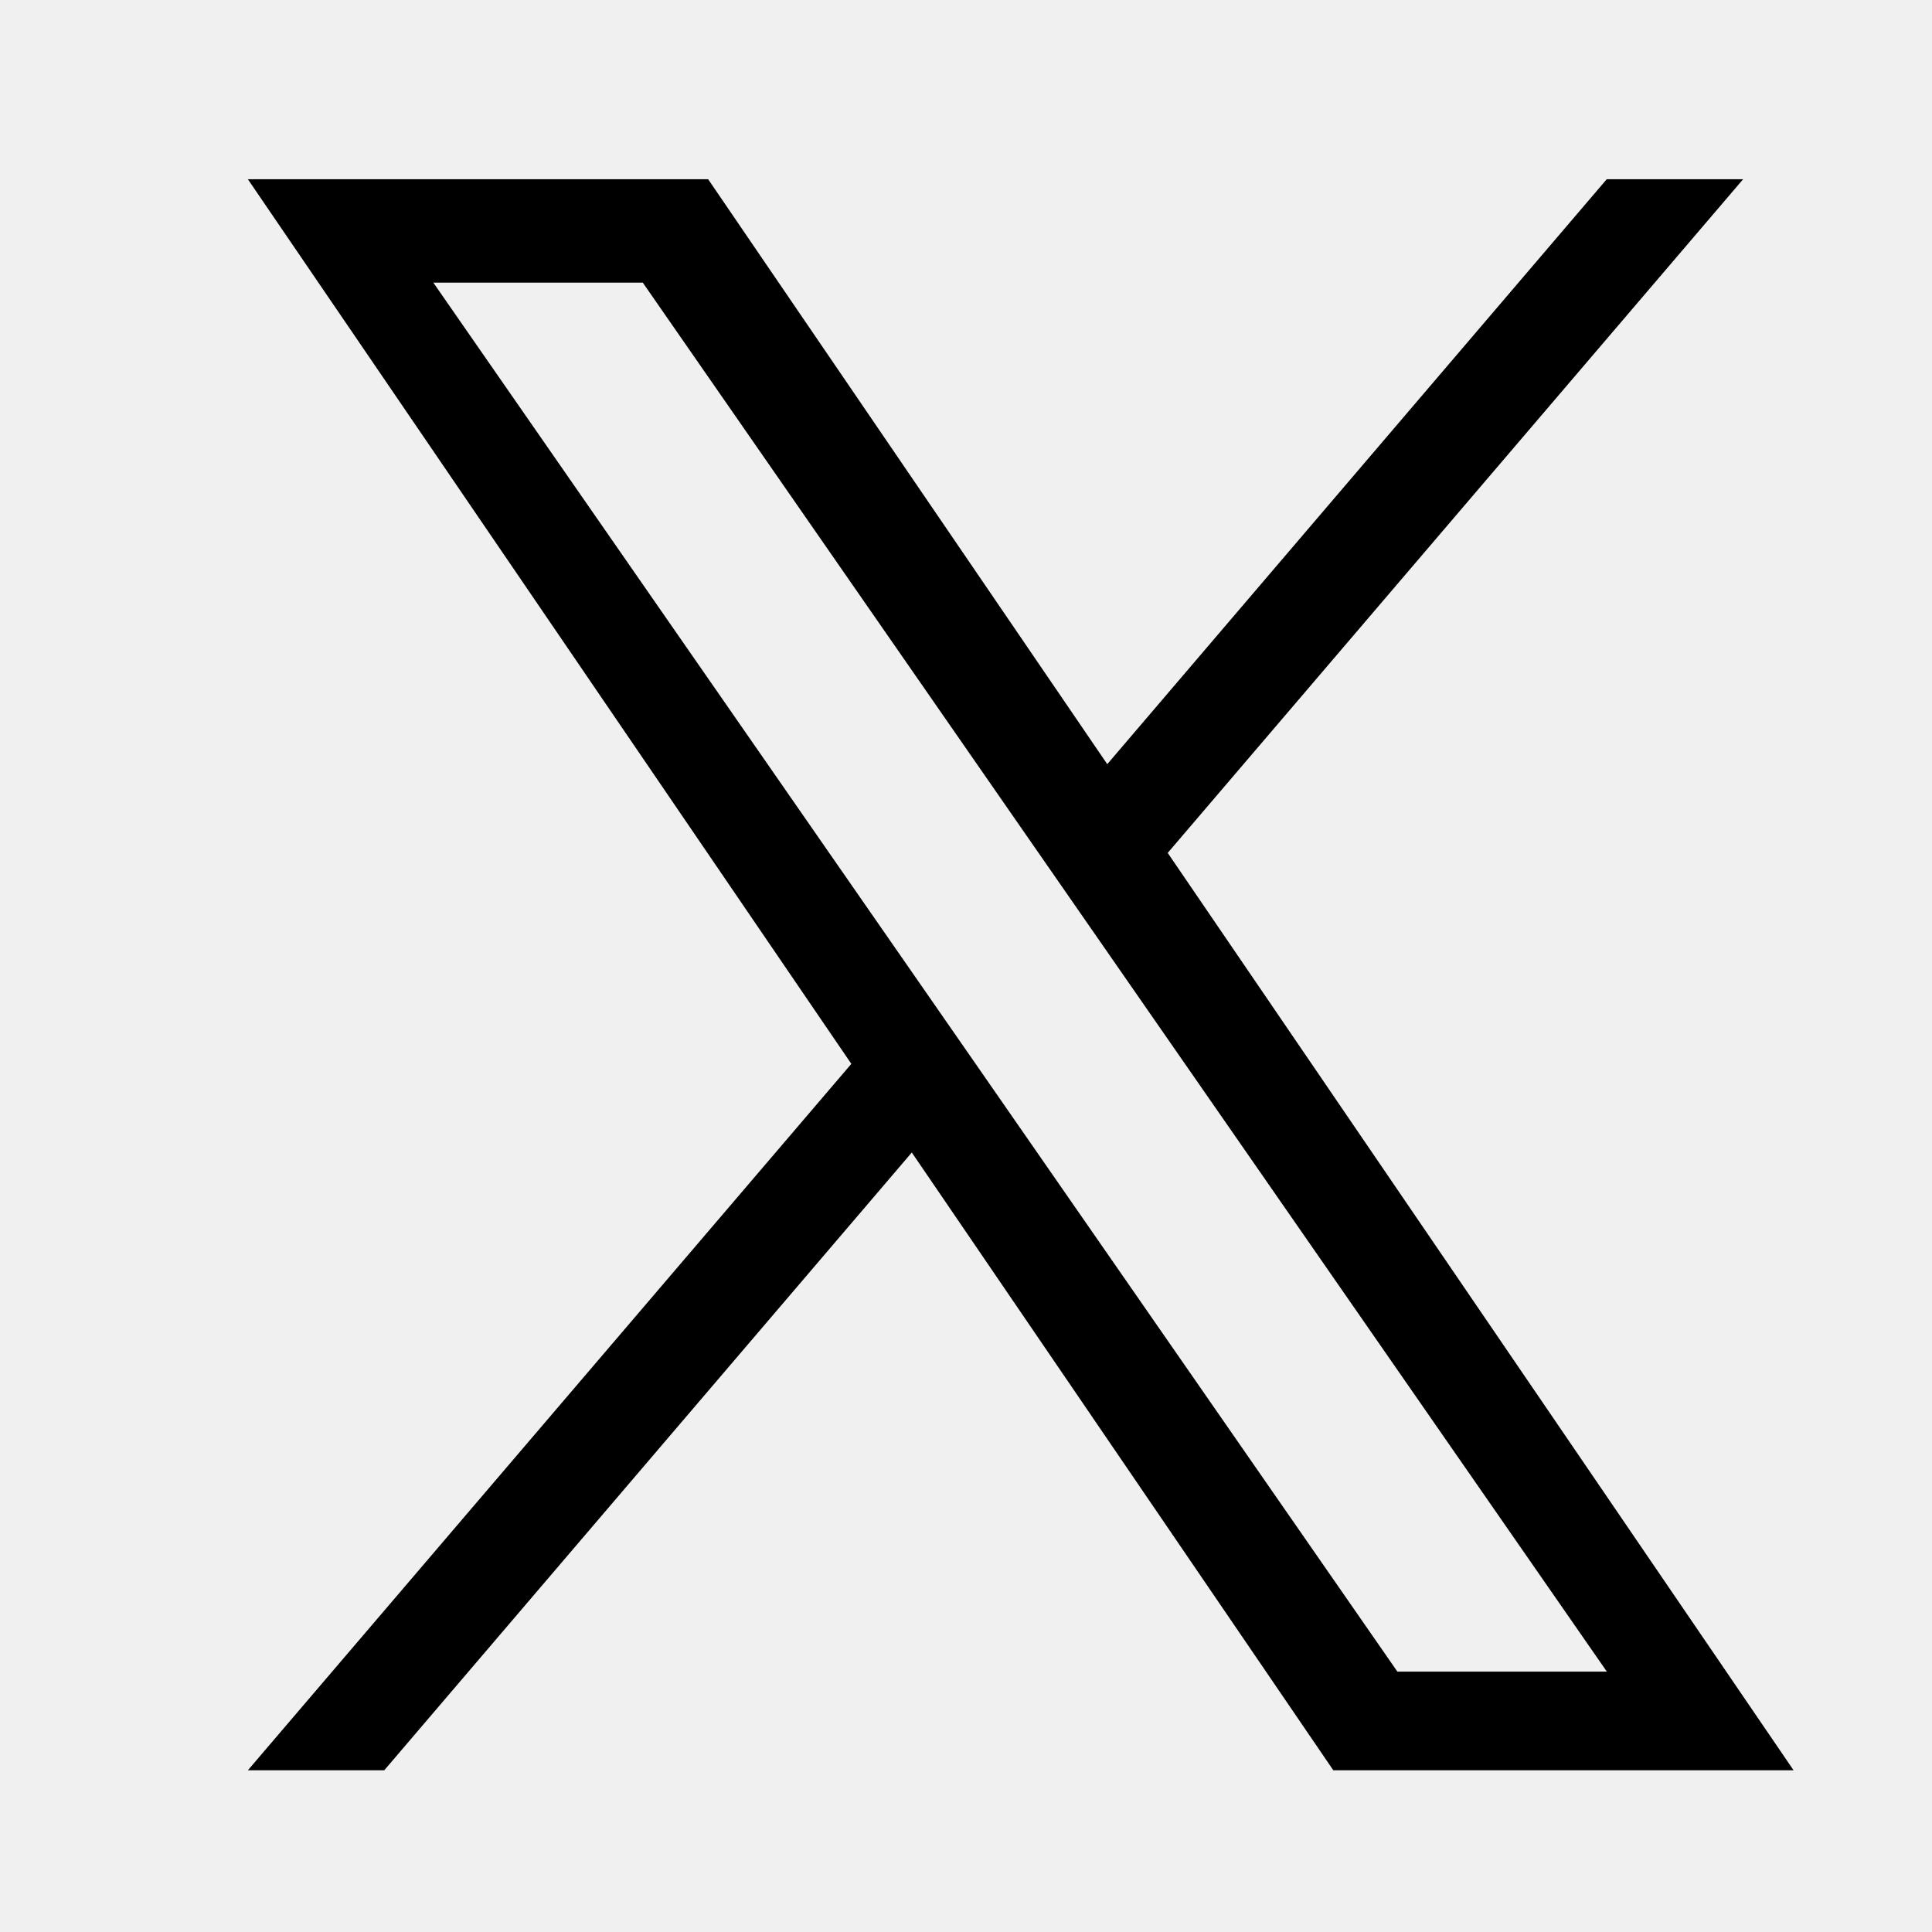
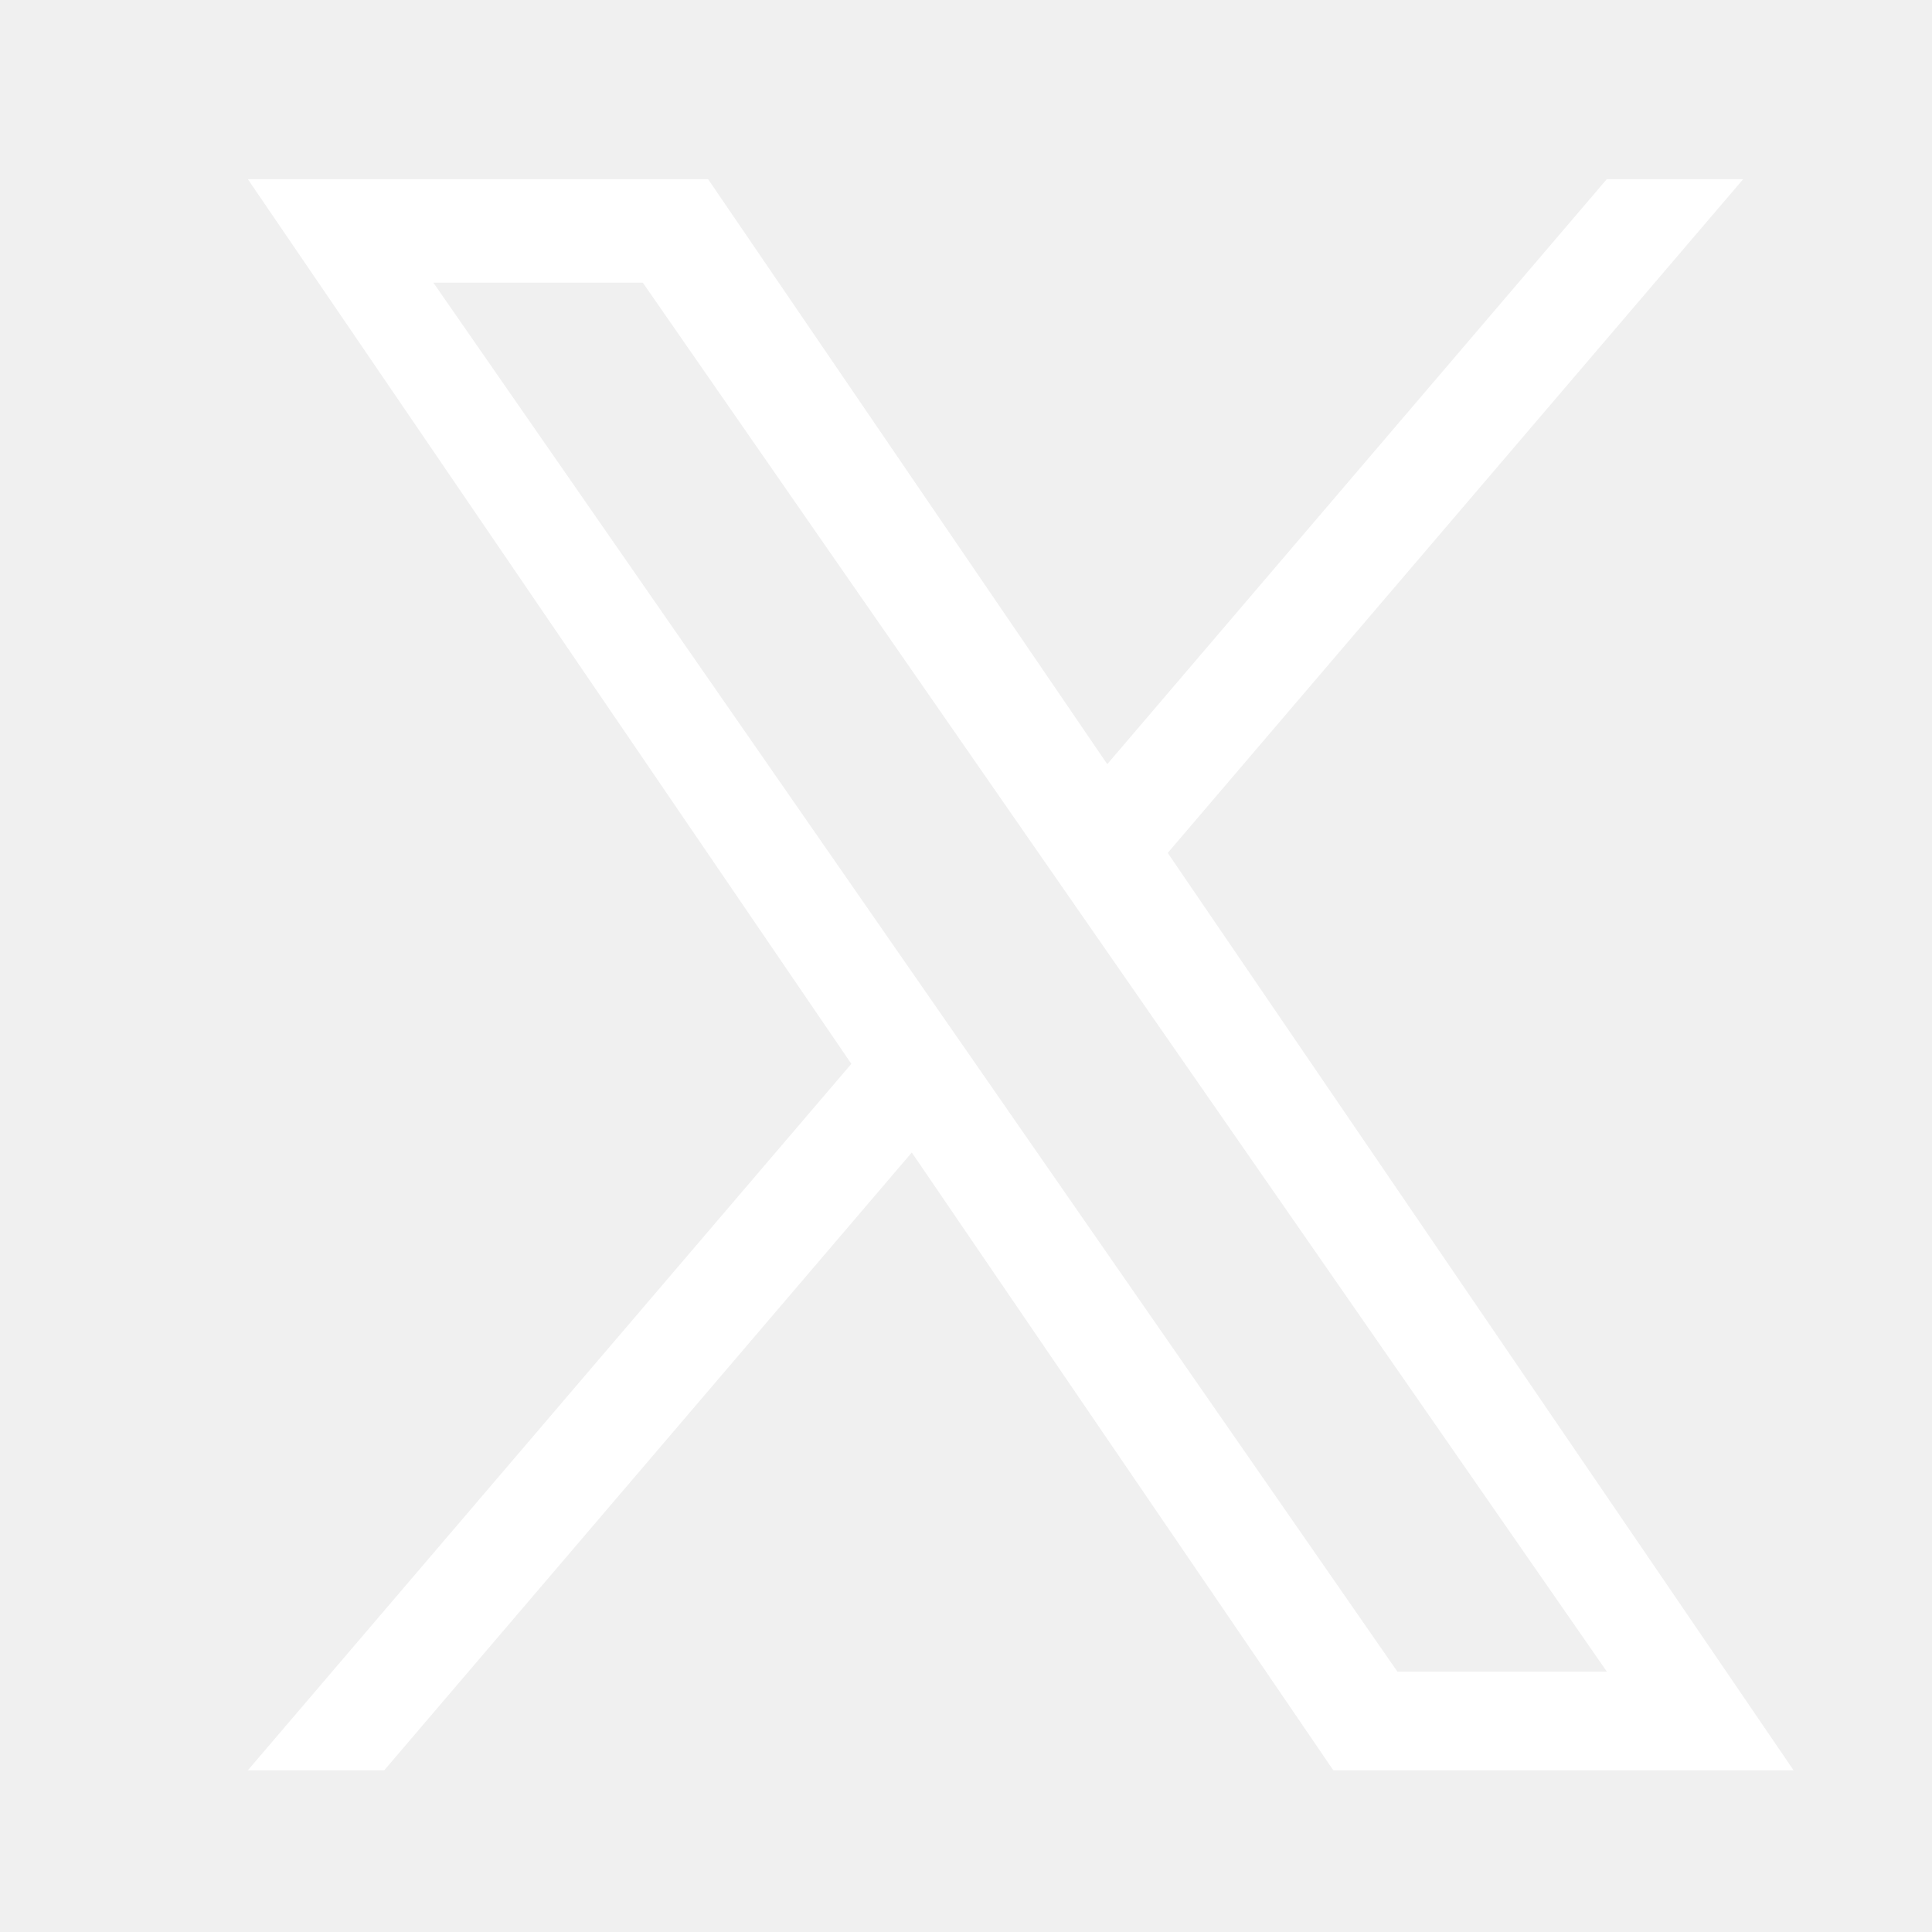
<svg xmlns="http://www.w3.org/2000/svg" width="17" height="17" viewBox="0 0 17 17" fill="none">
-   <path d="M10.275 7.505L15.338 1.577H14.138L9.743 6.724L6.231 1.577H2.181L7.491 9.361L2.181 15.577H3.381L8.023 10.141L11.732 15.577H15.782L10.275 7.505ZM8.632 9.429L8.094 8.654L3.813 2.487H5.656L9.11 7.464L9.648 8.239L14.139 14.709H12.296L8.632 9.429Z" fill="black" />
+   <path d="M10.275 7.505L15.338 1.577H14.138L9.743 6.724L6.231 1.577H2.181L7.491 9.361L2.181 15.577H3.381L8.023 10.141L11.732 15.577H15.782L10.275 7.505ZM8.632 9.429L8.094 8.654L3.813 2.487H5.656L9.11 7.464L9.648 8.239L14.139 14.709H12.296L8.632 9.429Z" fill="white" />
</svg>
